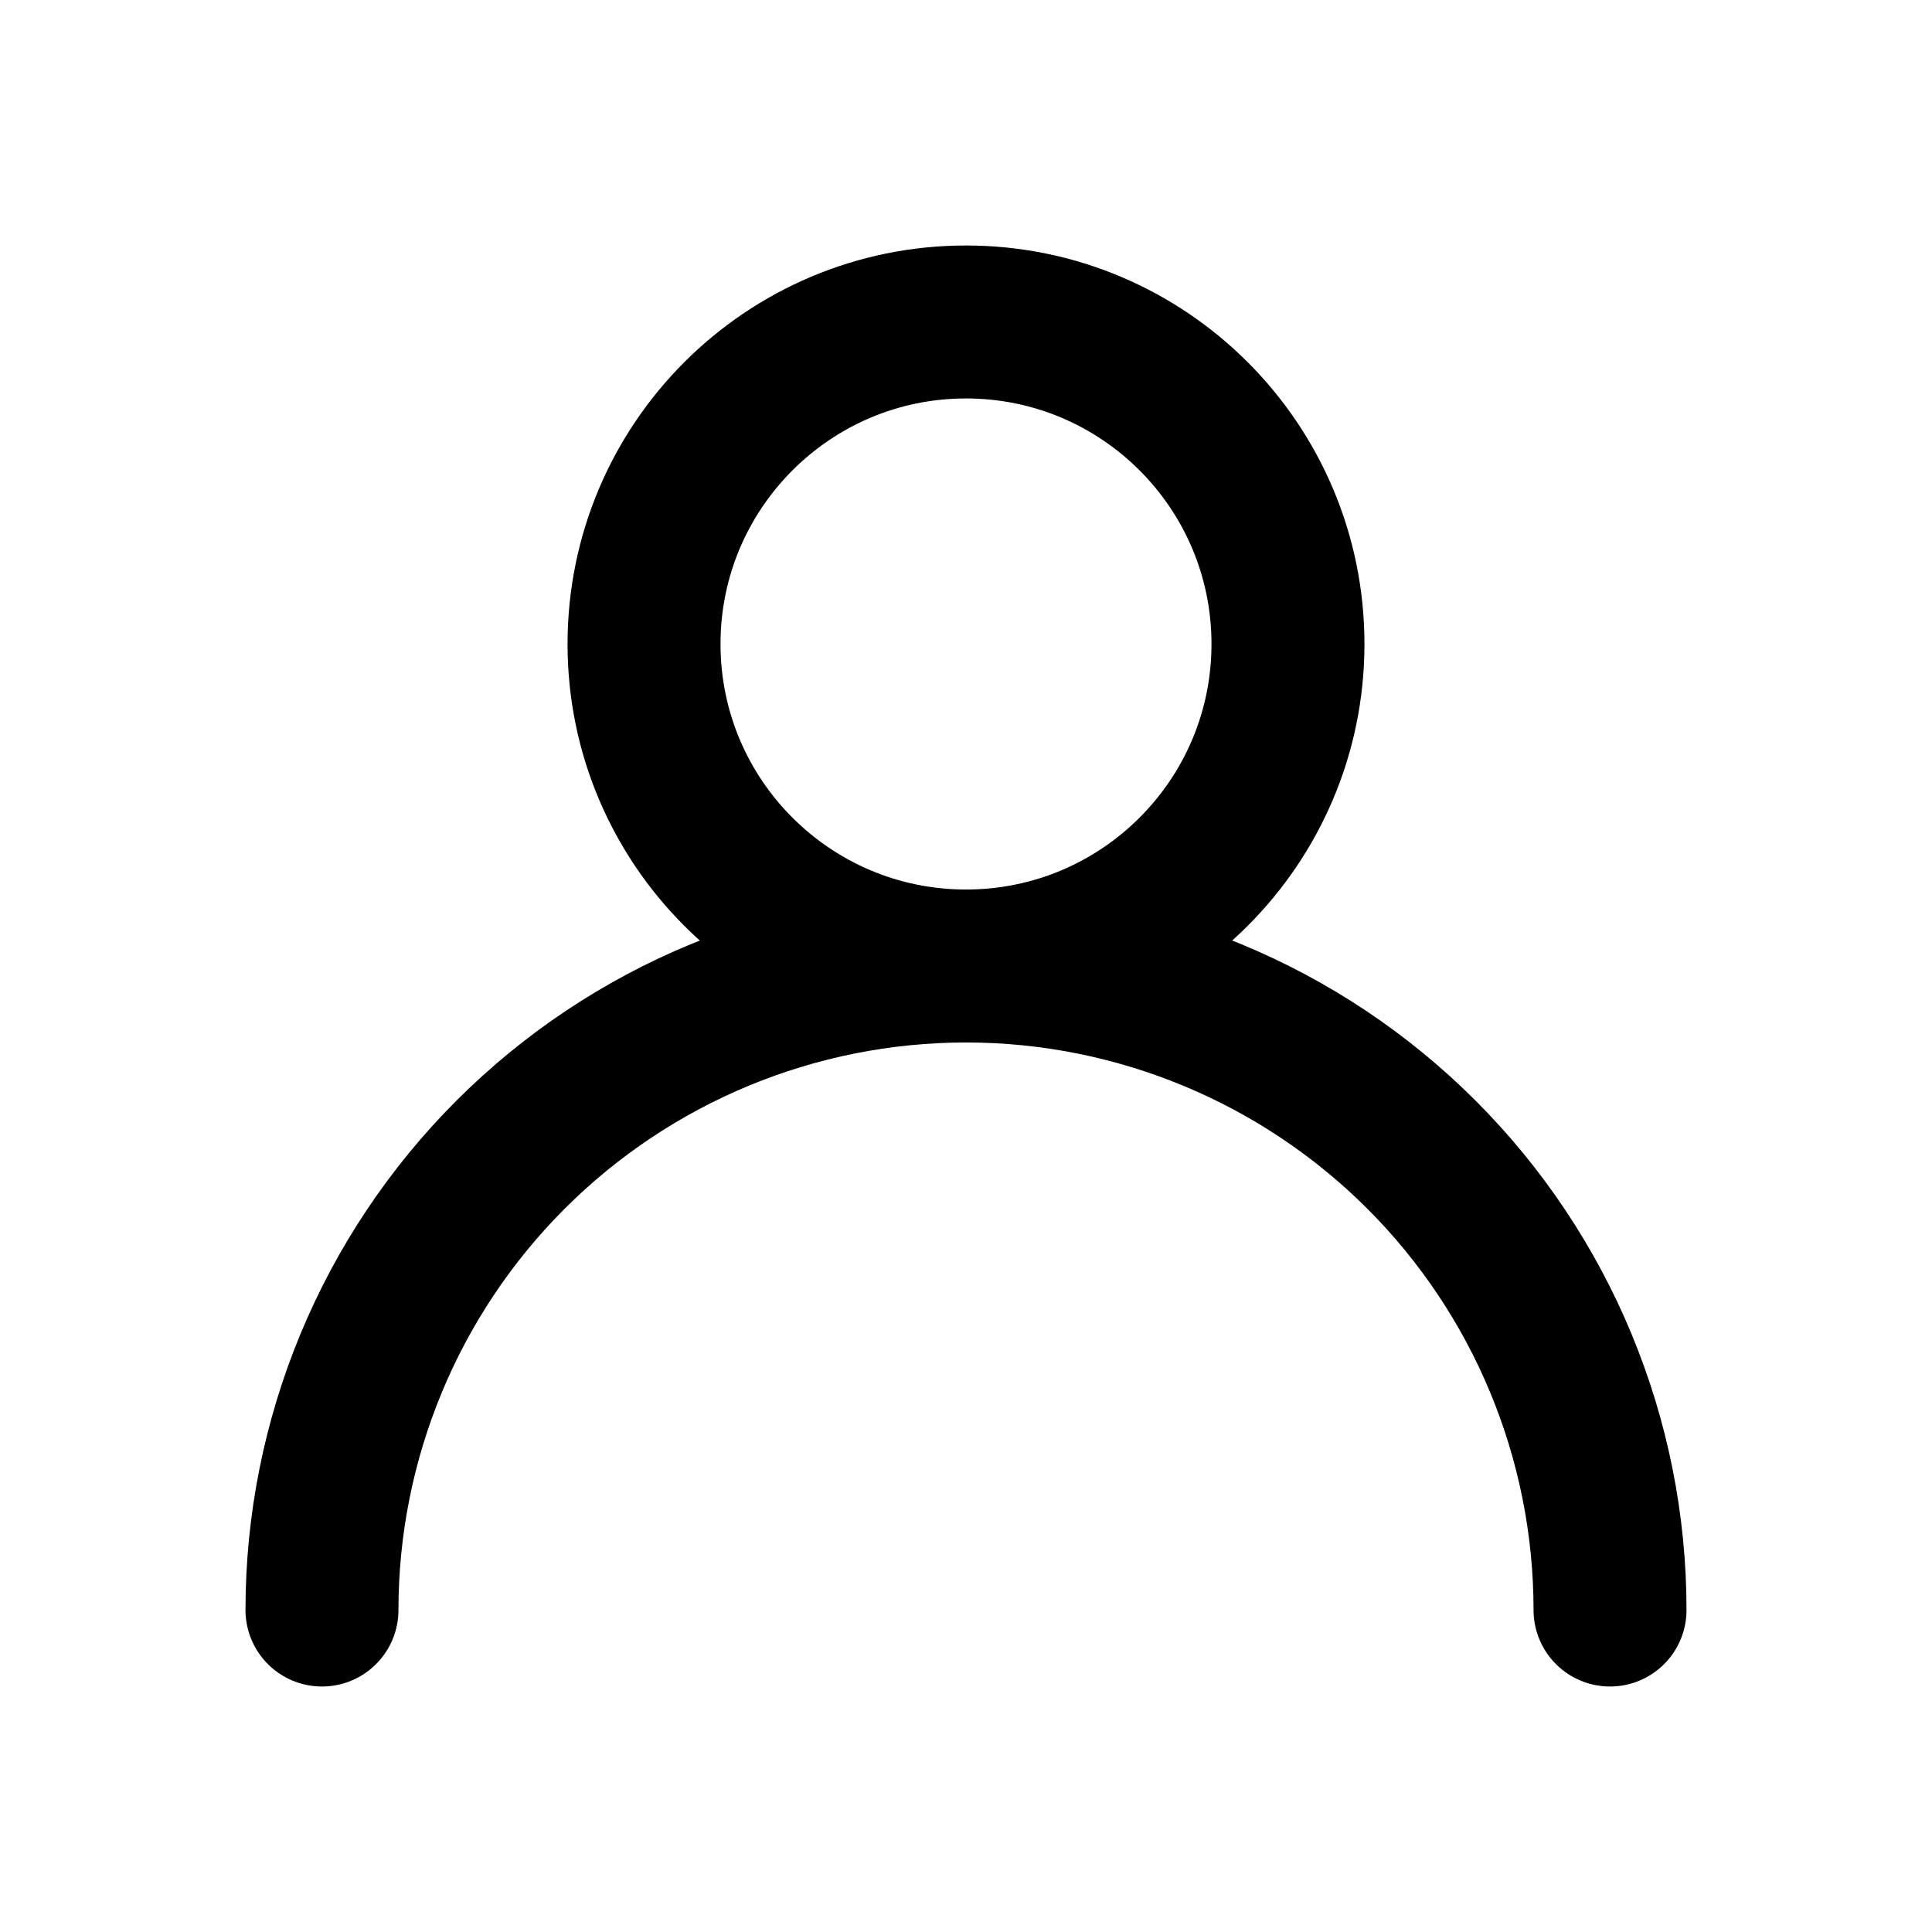
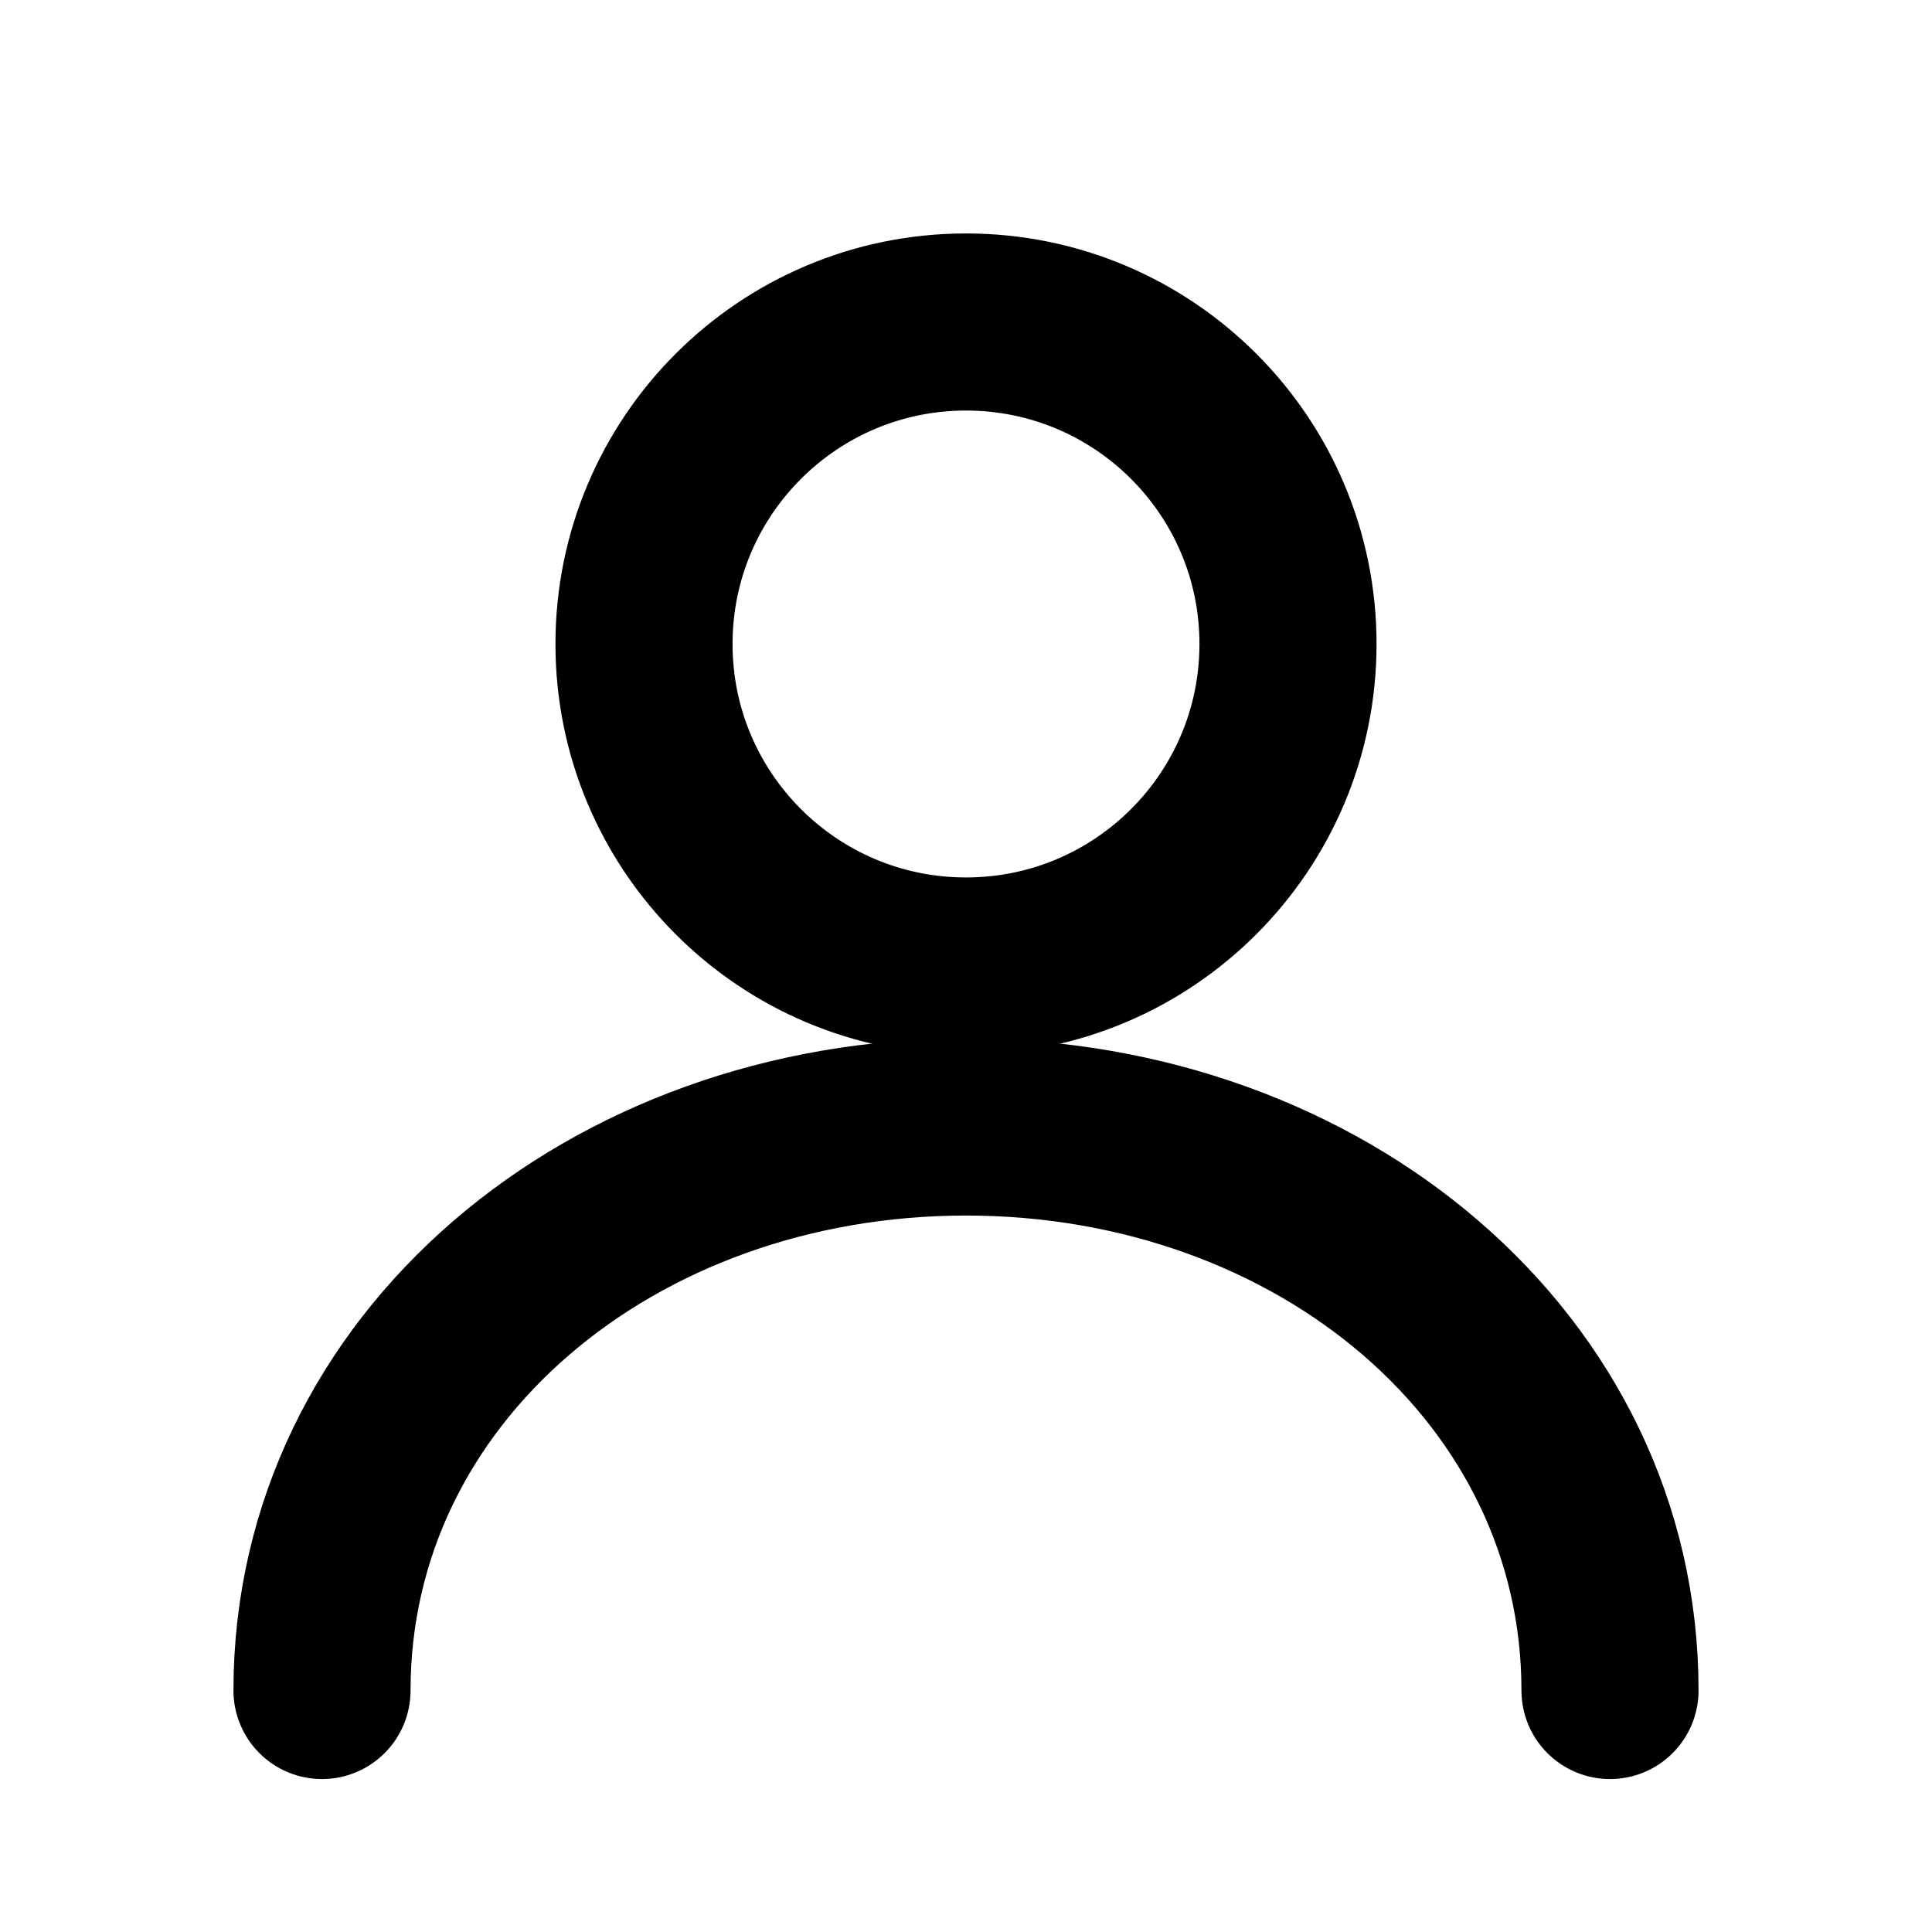
- <svg xmlns="http://www.w3.org/2000/svg" width="23" height="23" viewBox="0 0 23 23" fill="none">
-   <path d="M11.5 11.5C13.617 11.5 15.333 9.784 15.333 7.667C15.333 5.55 13.617 3.833 11.5 3.833C9.383 3.833 7.667 5.55 7.667 7.667C7.667 9.784 9.383 11.5 11.5 11.5Z" stroke="black" stroke-width="1.821" />
-   <path d="M3.833 19.167C3.833 17.133 4.641 15.183 6.079 13.745C7.517 12.308 9.467 11.5 11.5 11.5C13.533 11.5 15.483 12.308 16.921 13.745C18.359 15.183 19.167 17.133 19.167 19.167" stroke="black" stroke-width="1.821" stroke-linecap="round" />
+ <svg xmlns="http://www.w3.org/2000/svg" width="24" height="24" viewBox="0 0 24 24" fill="none">
+   <path d="M12 12C14.209 12 16 10.209 16 8C16 5.791 14.209 4 12 4C9.791 4 8 5.791 8 8C8 10.209 9.791 12 12 12Z" stroke="black" stroke-width="2.2" />
+   <path d="M4 21C4 17 7.6 14 12 14C16.4 14 20 17 20 21" stroke="black" stroke-width="2.2" stroke-linecap="round" />
</svg>
